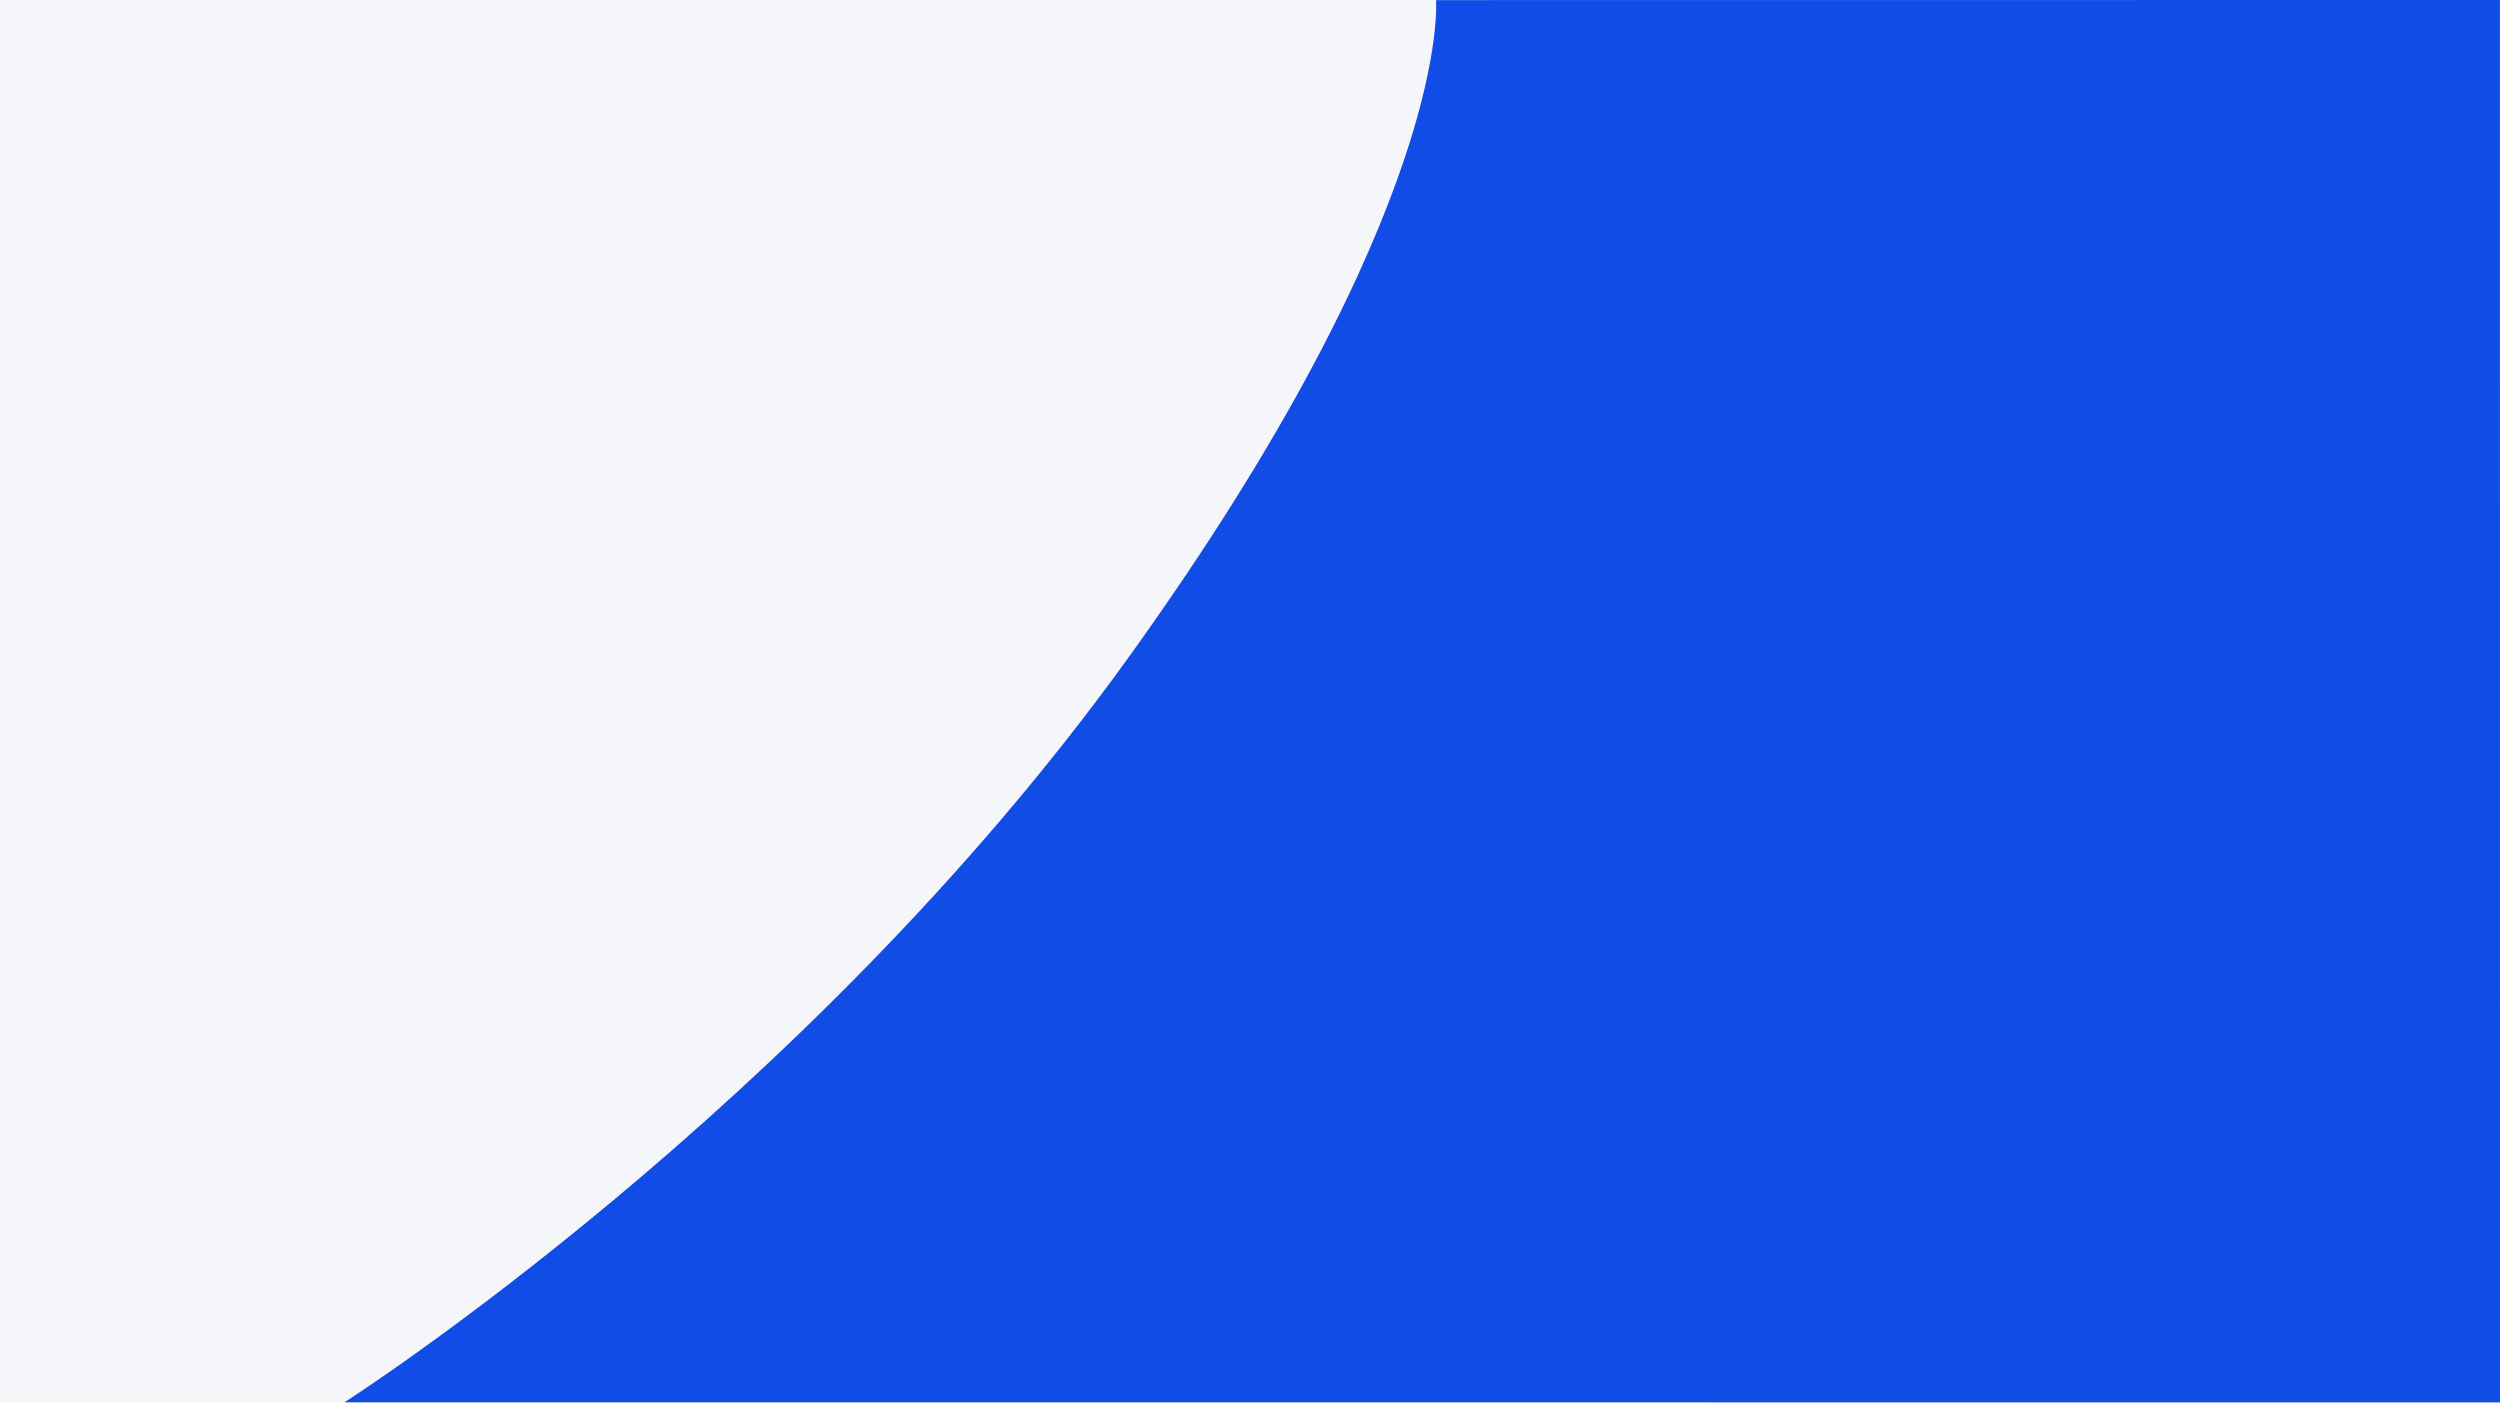
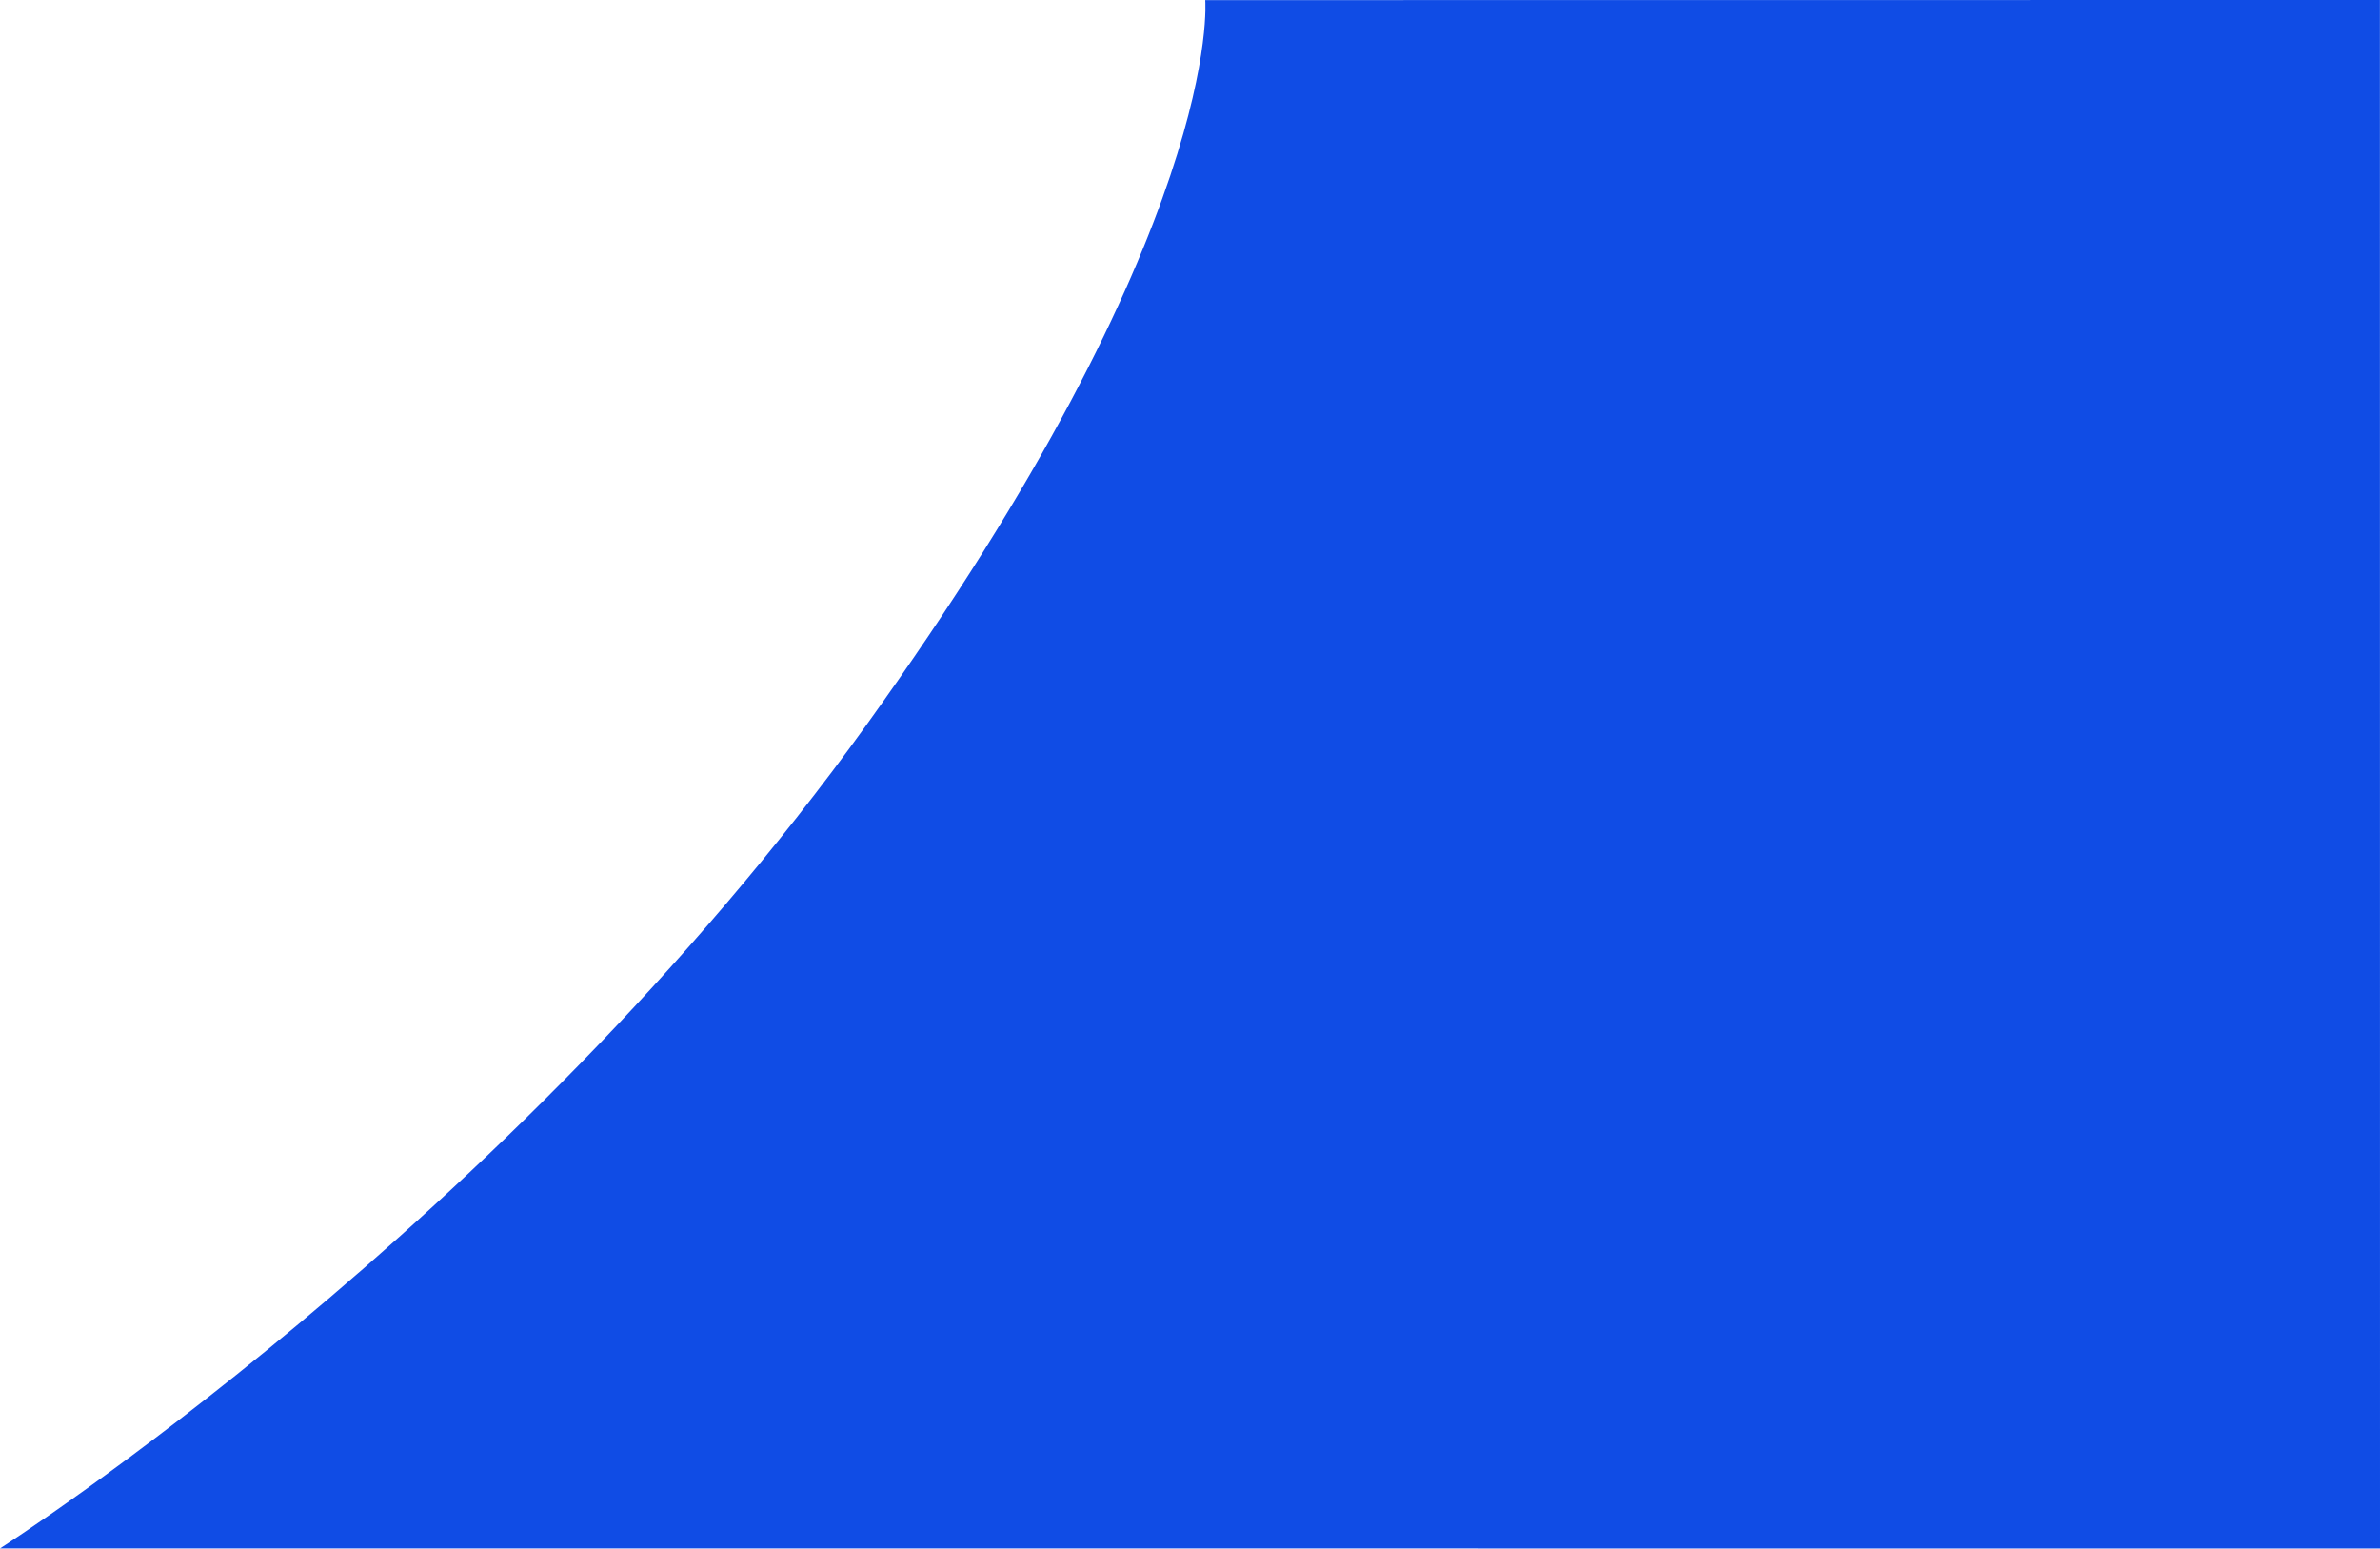
- <svg xmlns="http://www.w3.org/2000/svg" width="1920.198" height="1077.146" viewBox="0 0 1920.198 1077.146">
-   <g id="Group_381" data-name="Group 381" transform="translate(5079 19049.08)">
-     <rect id="Rectangle_231" data-name="Rectangle 231" width="1920" height="1077" transform="translate(-5079 -19049)" fill="#f5f6fa" />
-     <path id="Path_796" data-name="Path 796" d="M-8808.83-20195s13.828,157.332-235.911,504.523-602.513,572.5-602.513,572.5l1655.662.041-.067-1077.146Z" transform="translate(4832.79 1146)" fill="#104ce5" />
-   </g>
+ <svg xmlns="http://www.w3.org/2000/svg" width="1655.662" height="1077.146" viewBox="0 0 1655.662 1077.146">
+   <path id="Path_796" data-name="Path 796" d="M-8808.83-20195s13.828,157.332-235.911,504.523-602.513,572.5-602.513,572.5l1655.662.041-.067-1077.146Z" transform="translate(9647.254 20195.08)" fill="#104ce5" />
</svg>
